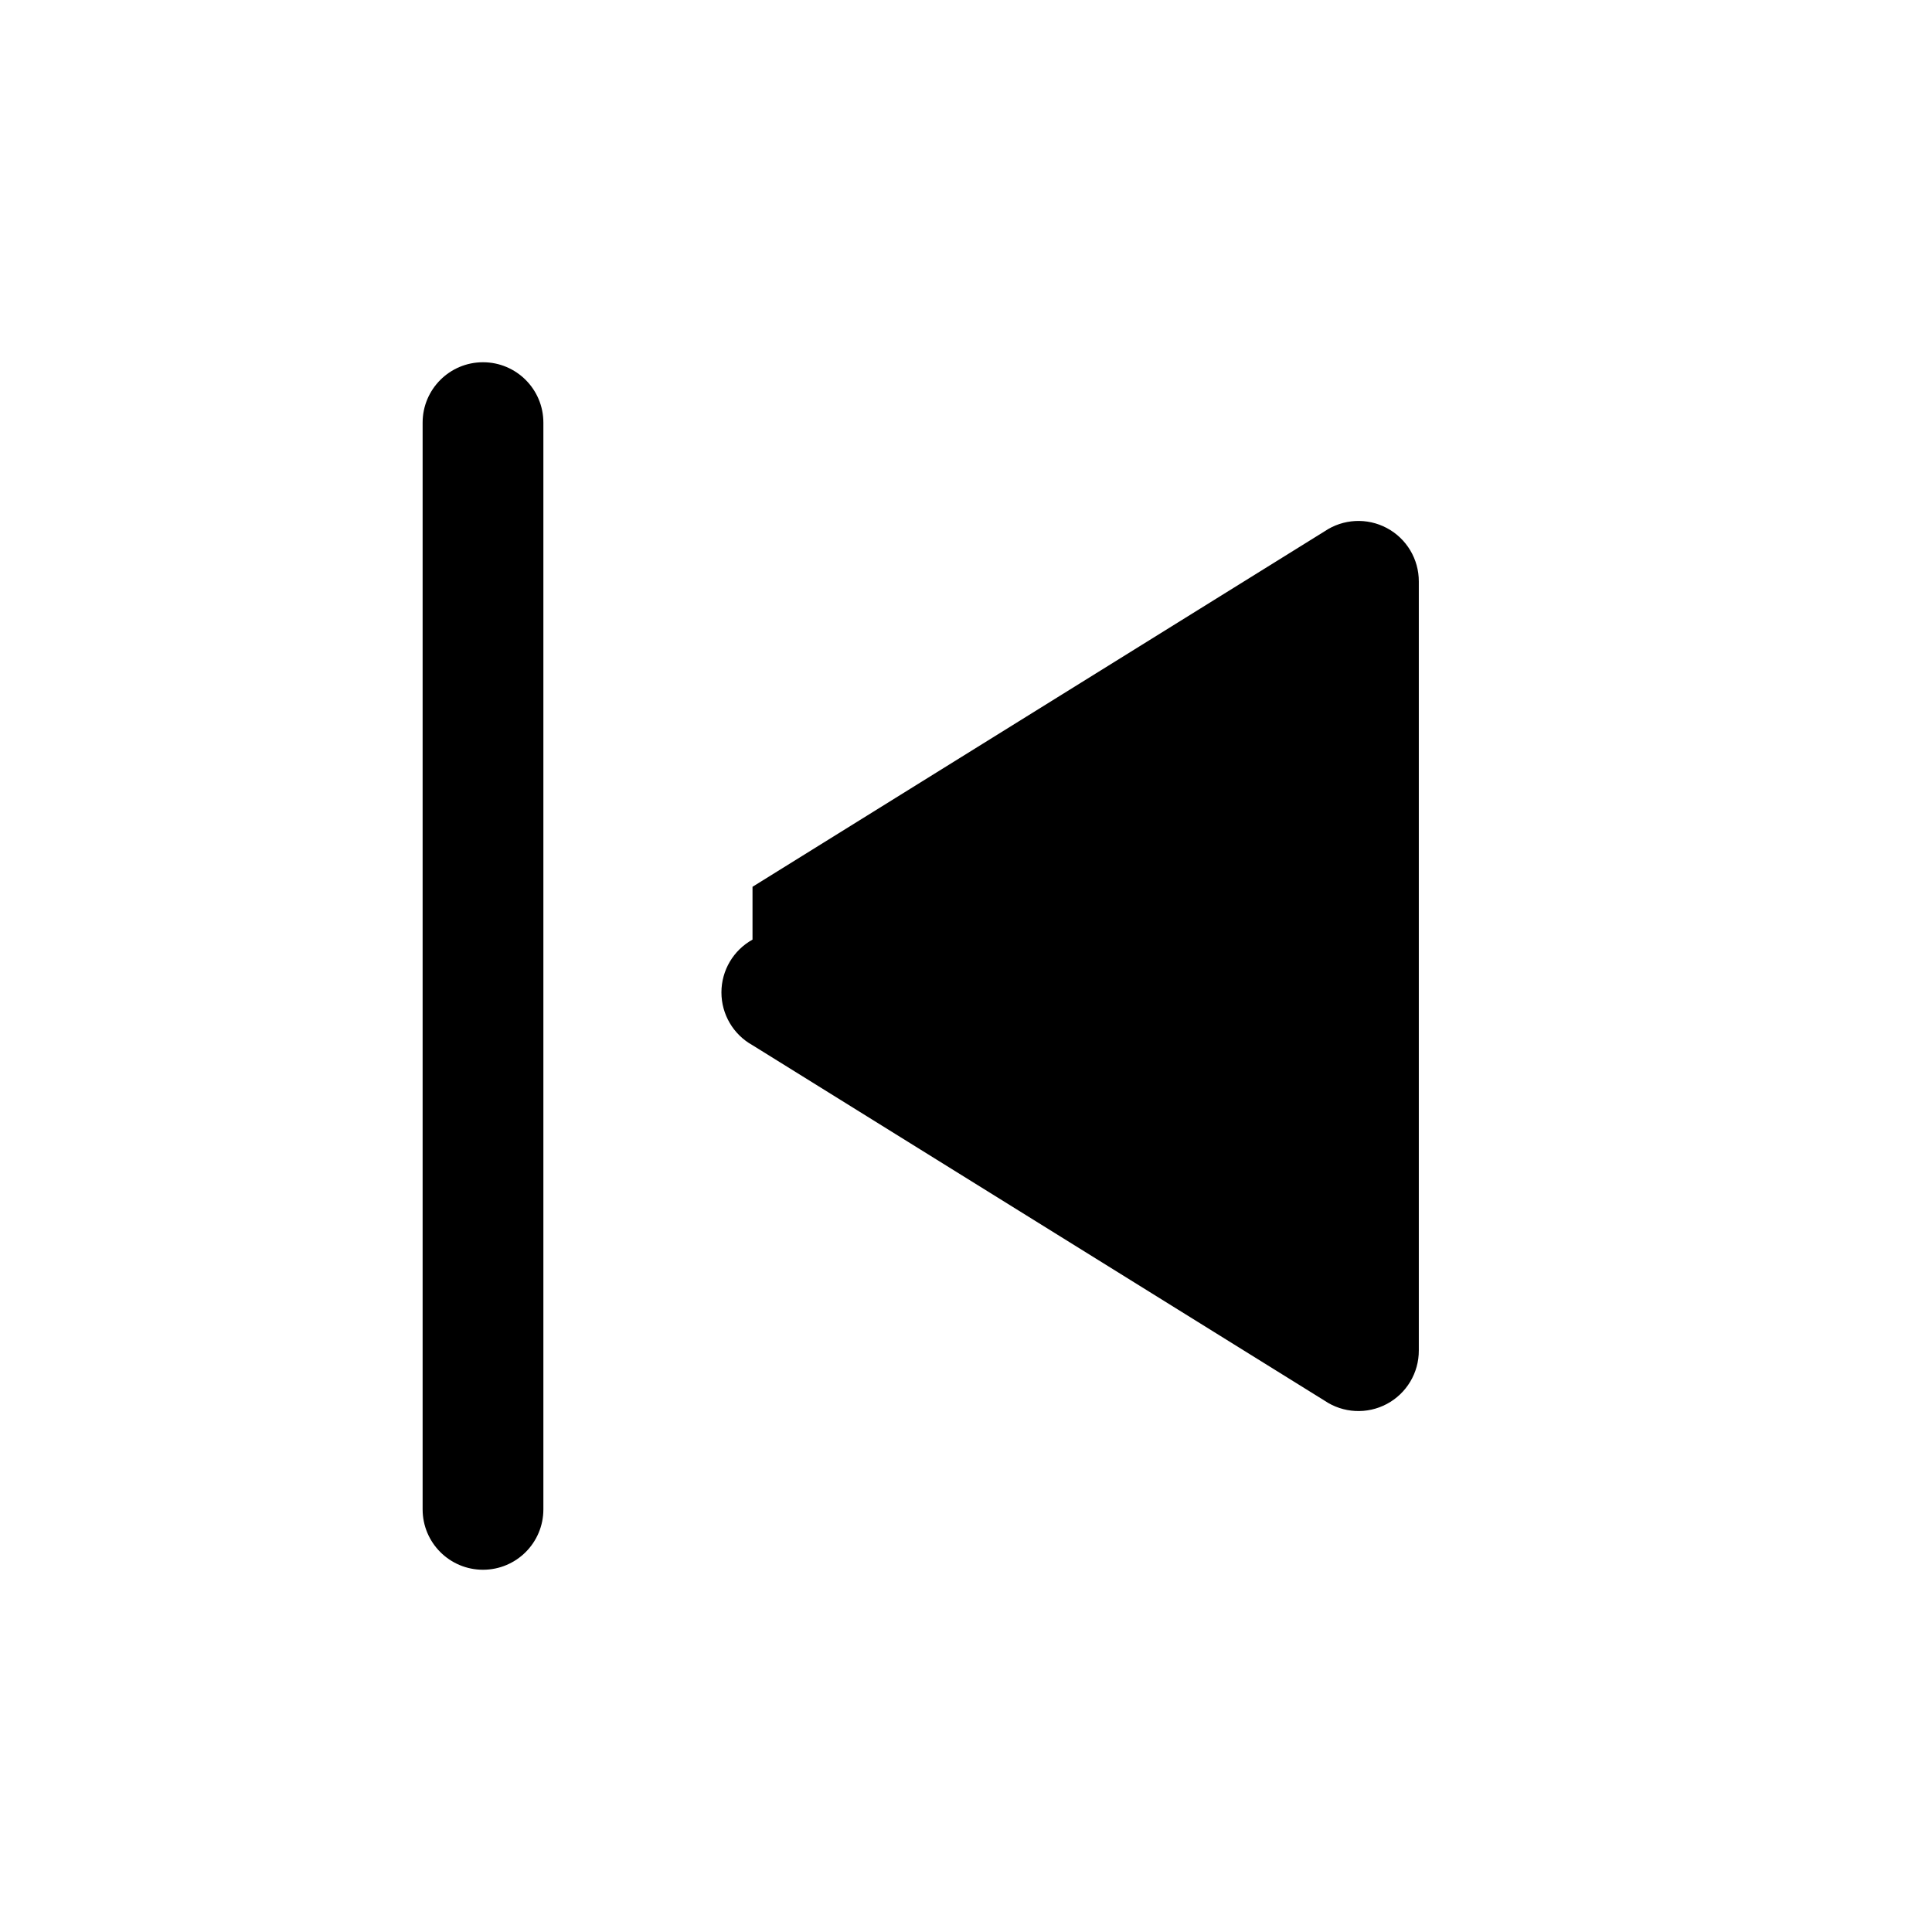
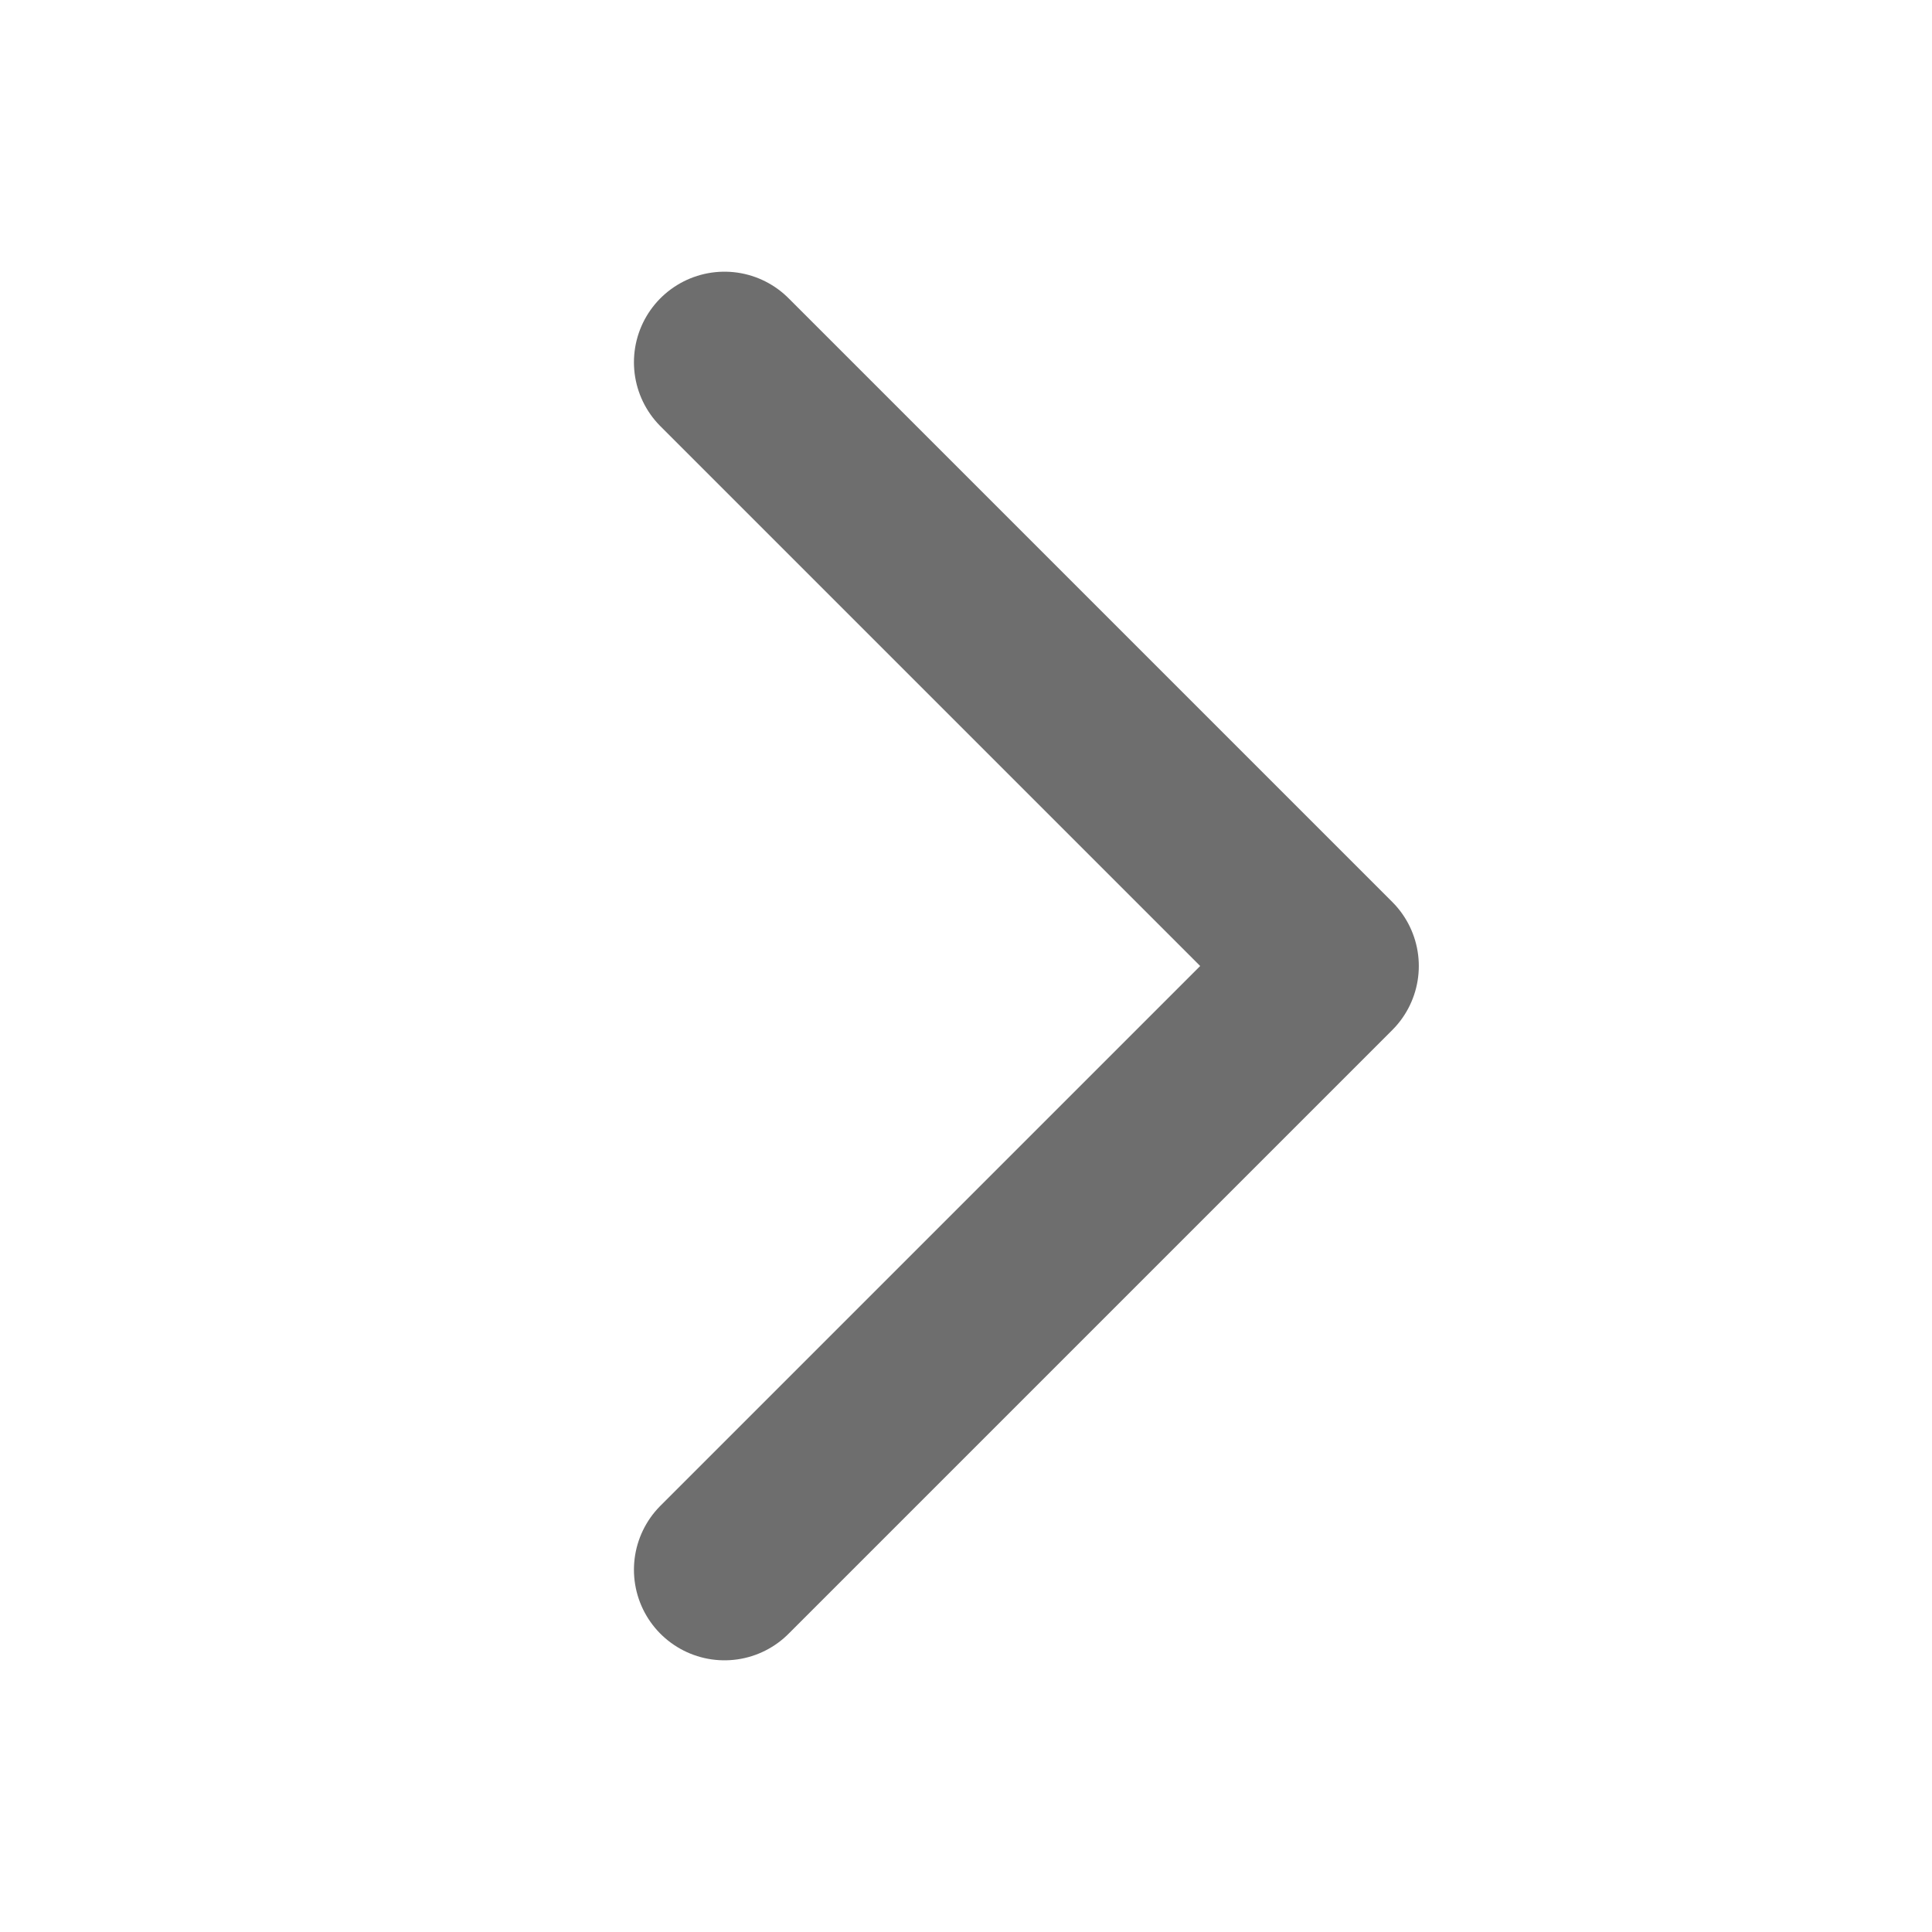
- <svg xmlns="http://www.w3.org/2000/svg" t="1678432000002" class="icon" viewBox="0 0 1024 1024" version="1.1" p-id="3305">
-   <path d="M256 192a32 32 0 0 1 32 32v576a32 32 0 0 1-64 0V224a32 32 0 0 1 32-32zM398.848 470.016L702.08 281.6a32 32 0 0 1 49.92 26.624v407.552a32 32 0 0 1-49.92 26.624L398.848 553.984a32 32 0 0 1 0-55.968z" fill="#000000" p-id="3306" />
+ <svg xmlns="http://www.w3.org/2000/svg" width="16" height="16" viewBox="0 0 16 16">
+   <path d="M6 3l5 5-5 5" fill="none" stroke="#6E6E6E" stroke-width="1.5" stroke-linecap="round" stroke-linejoin="round" />
</svg>
